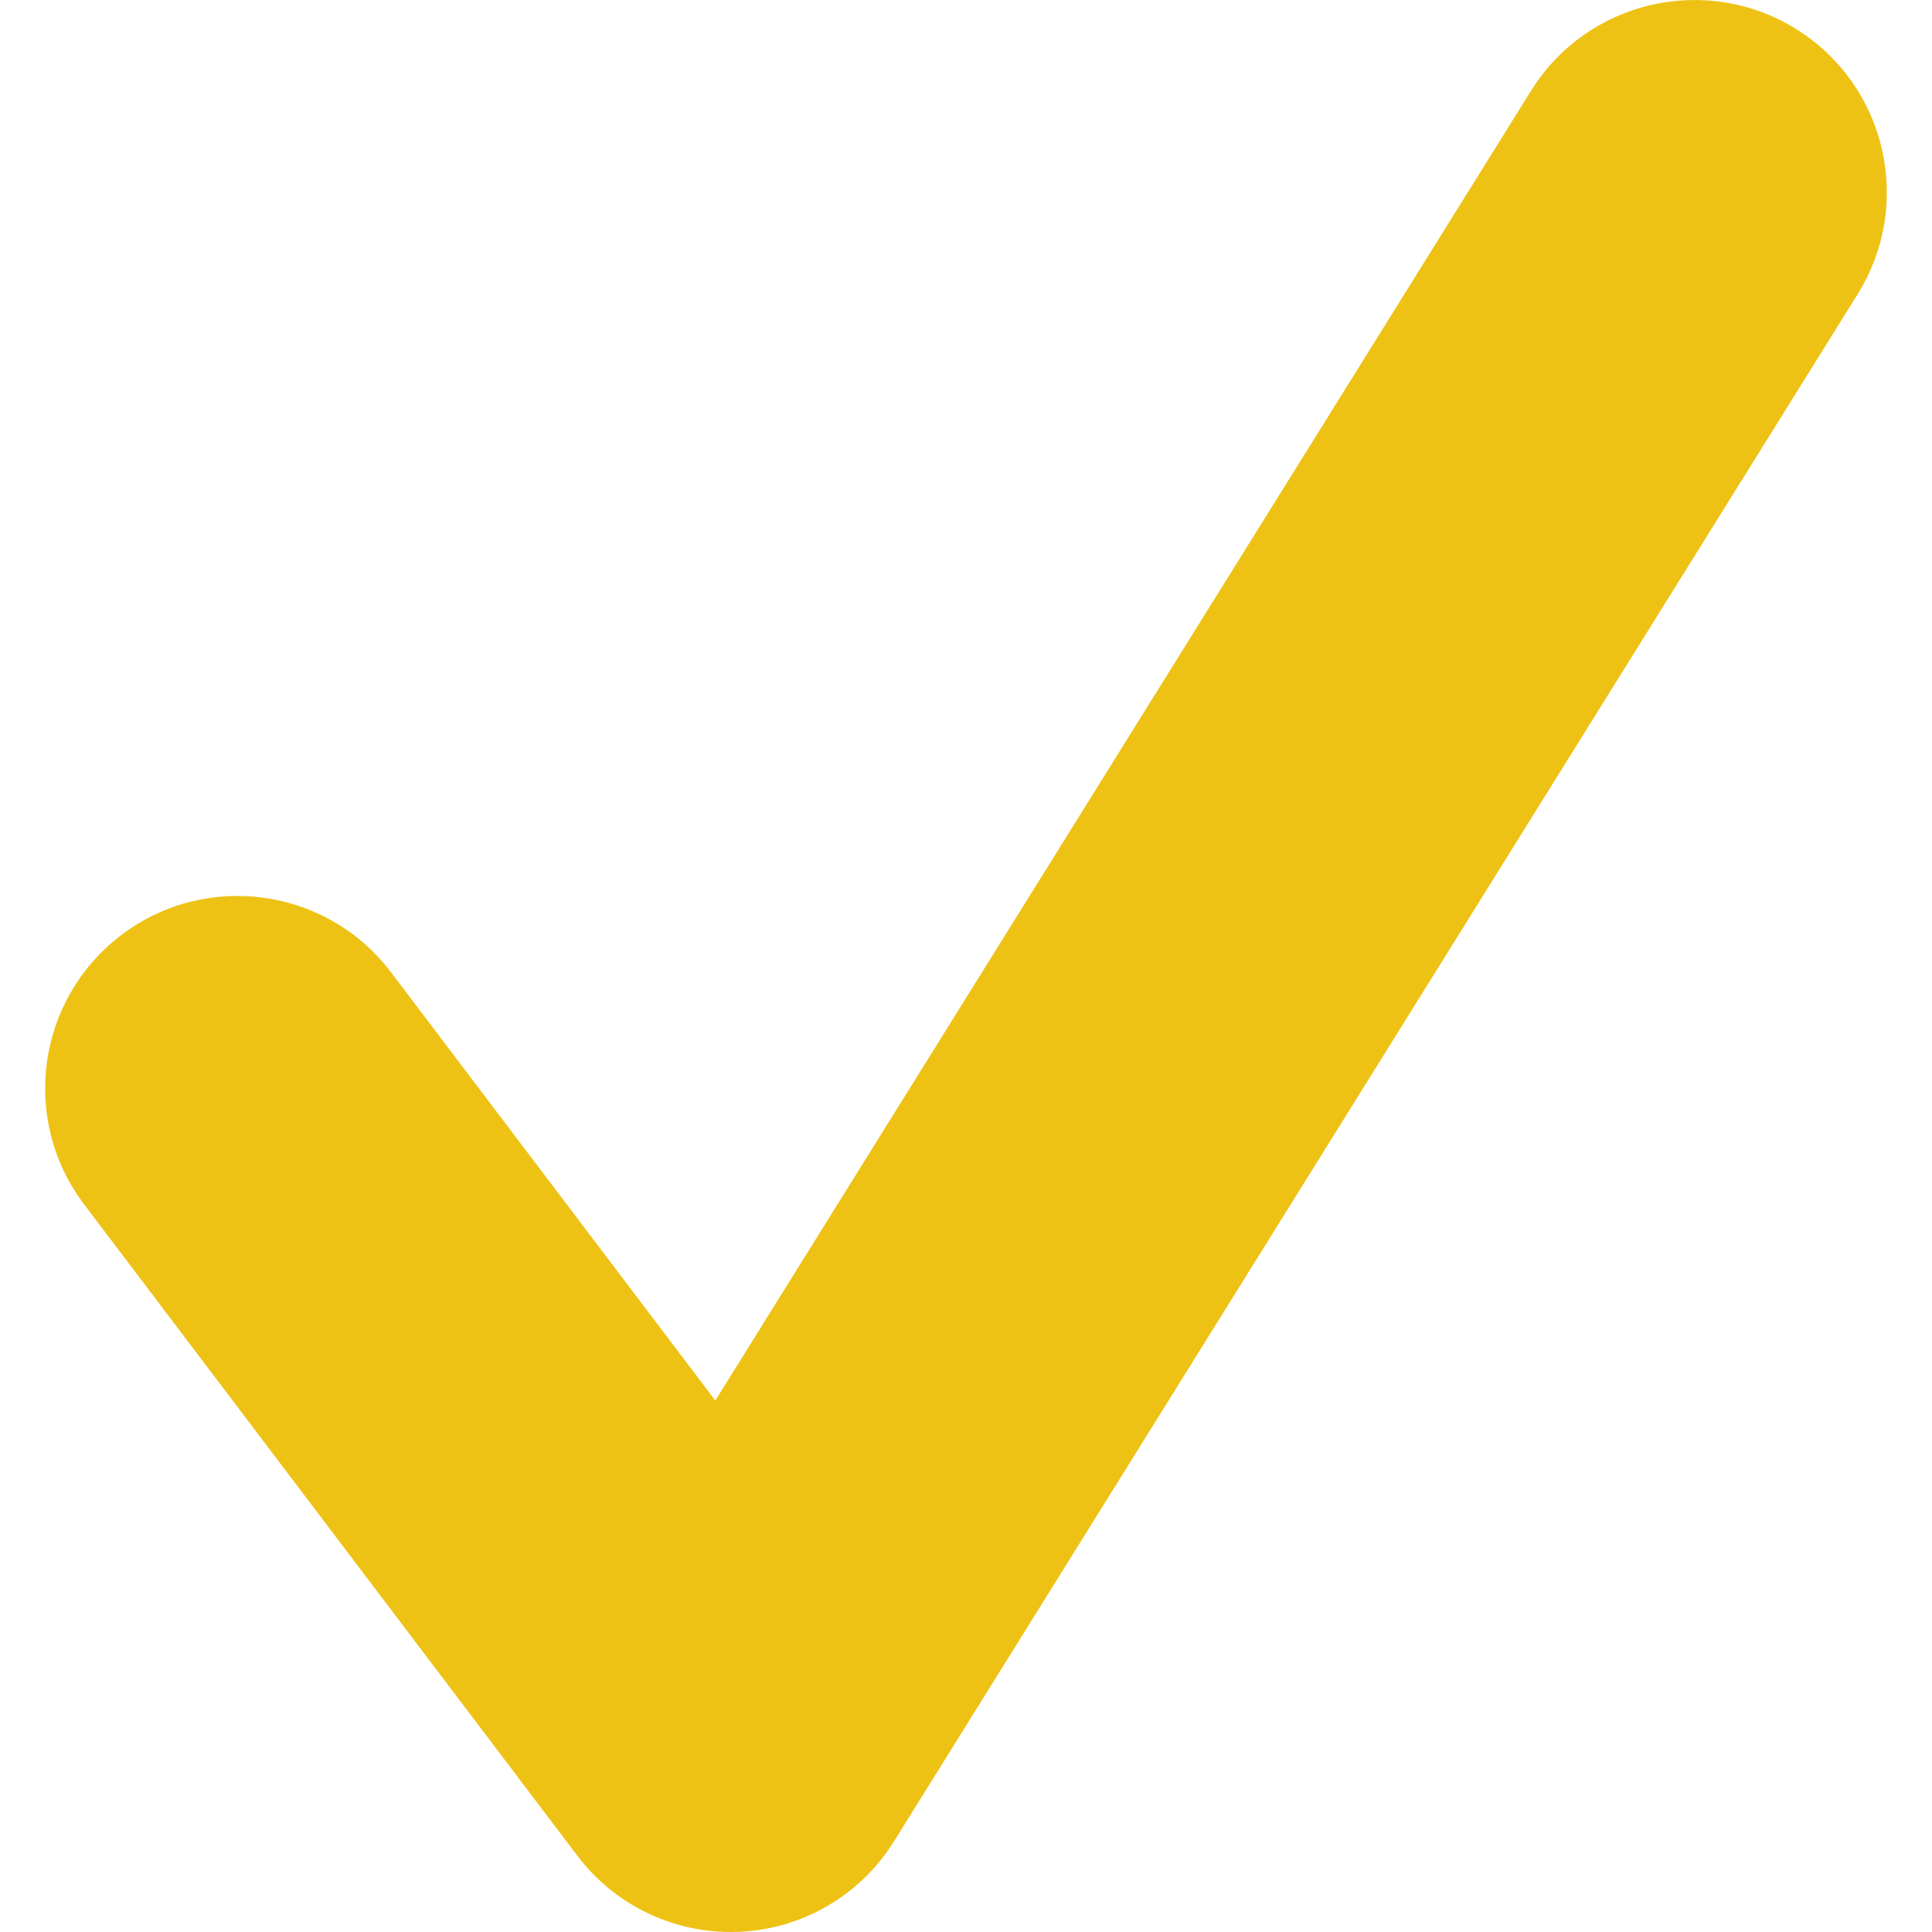
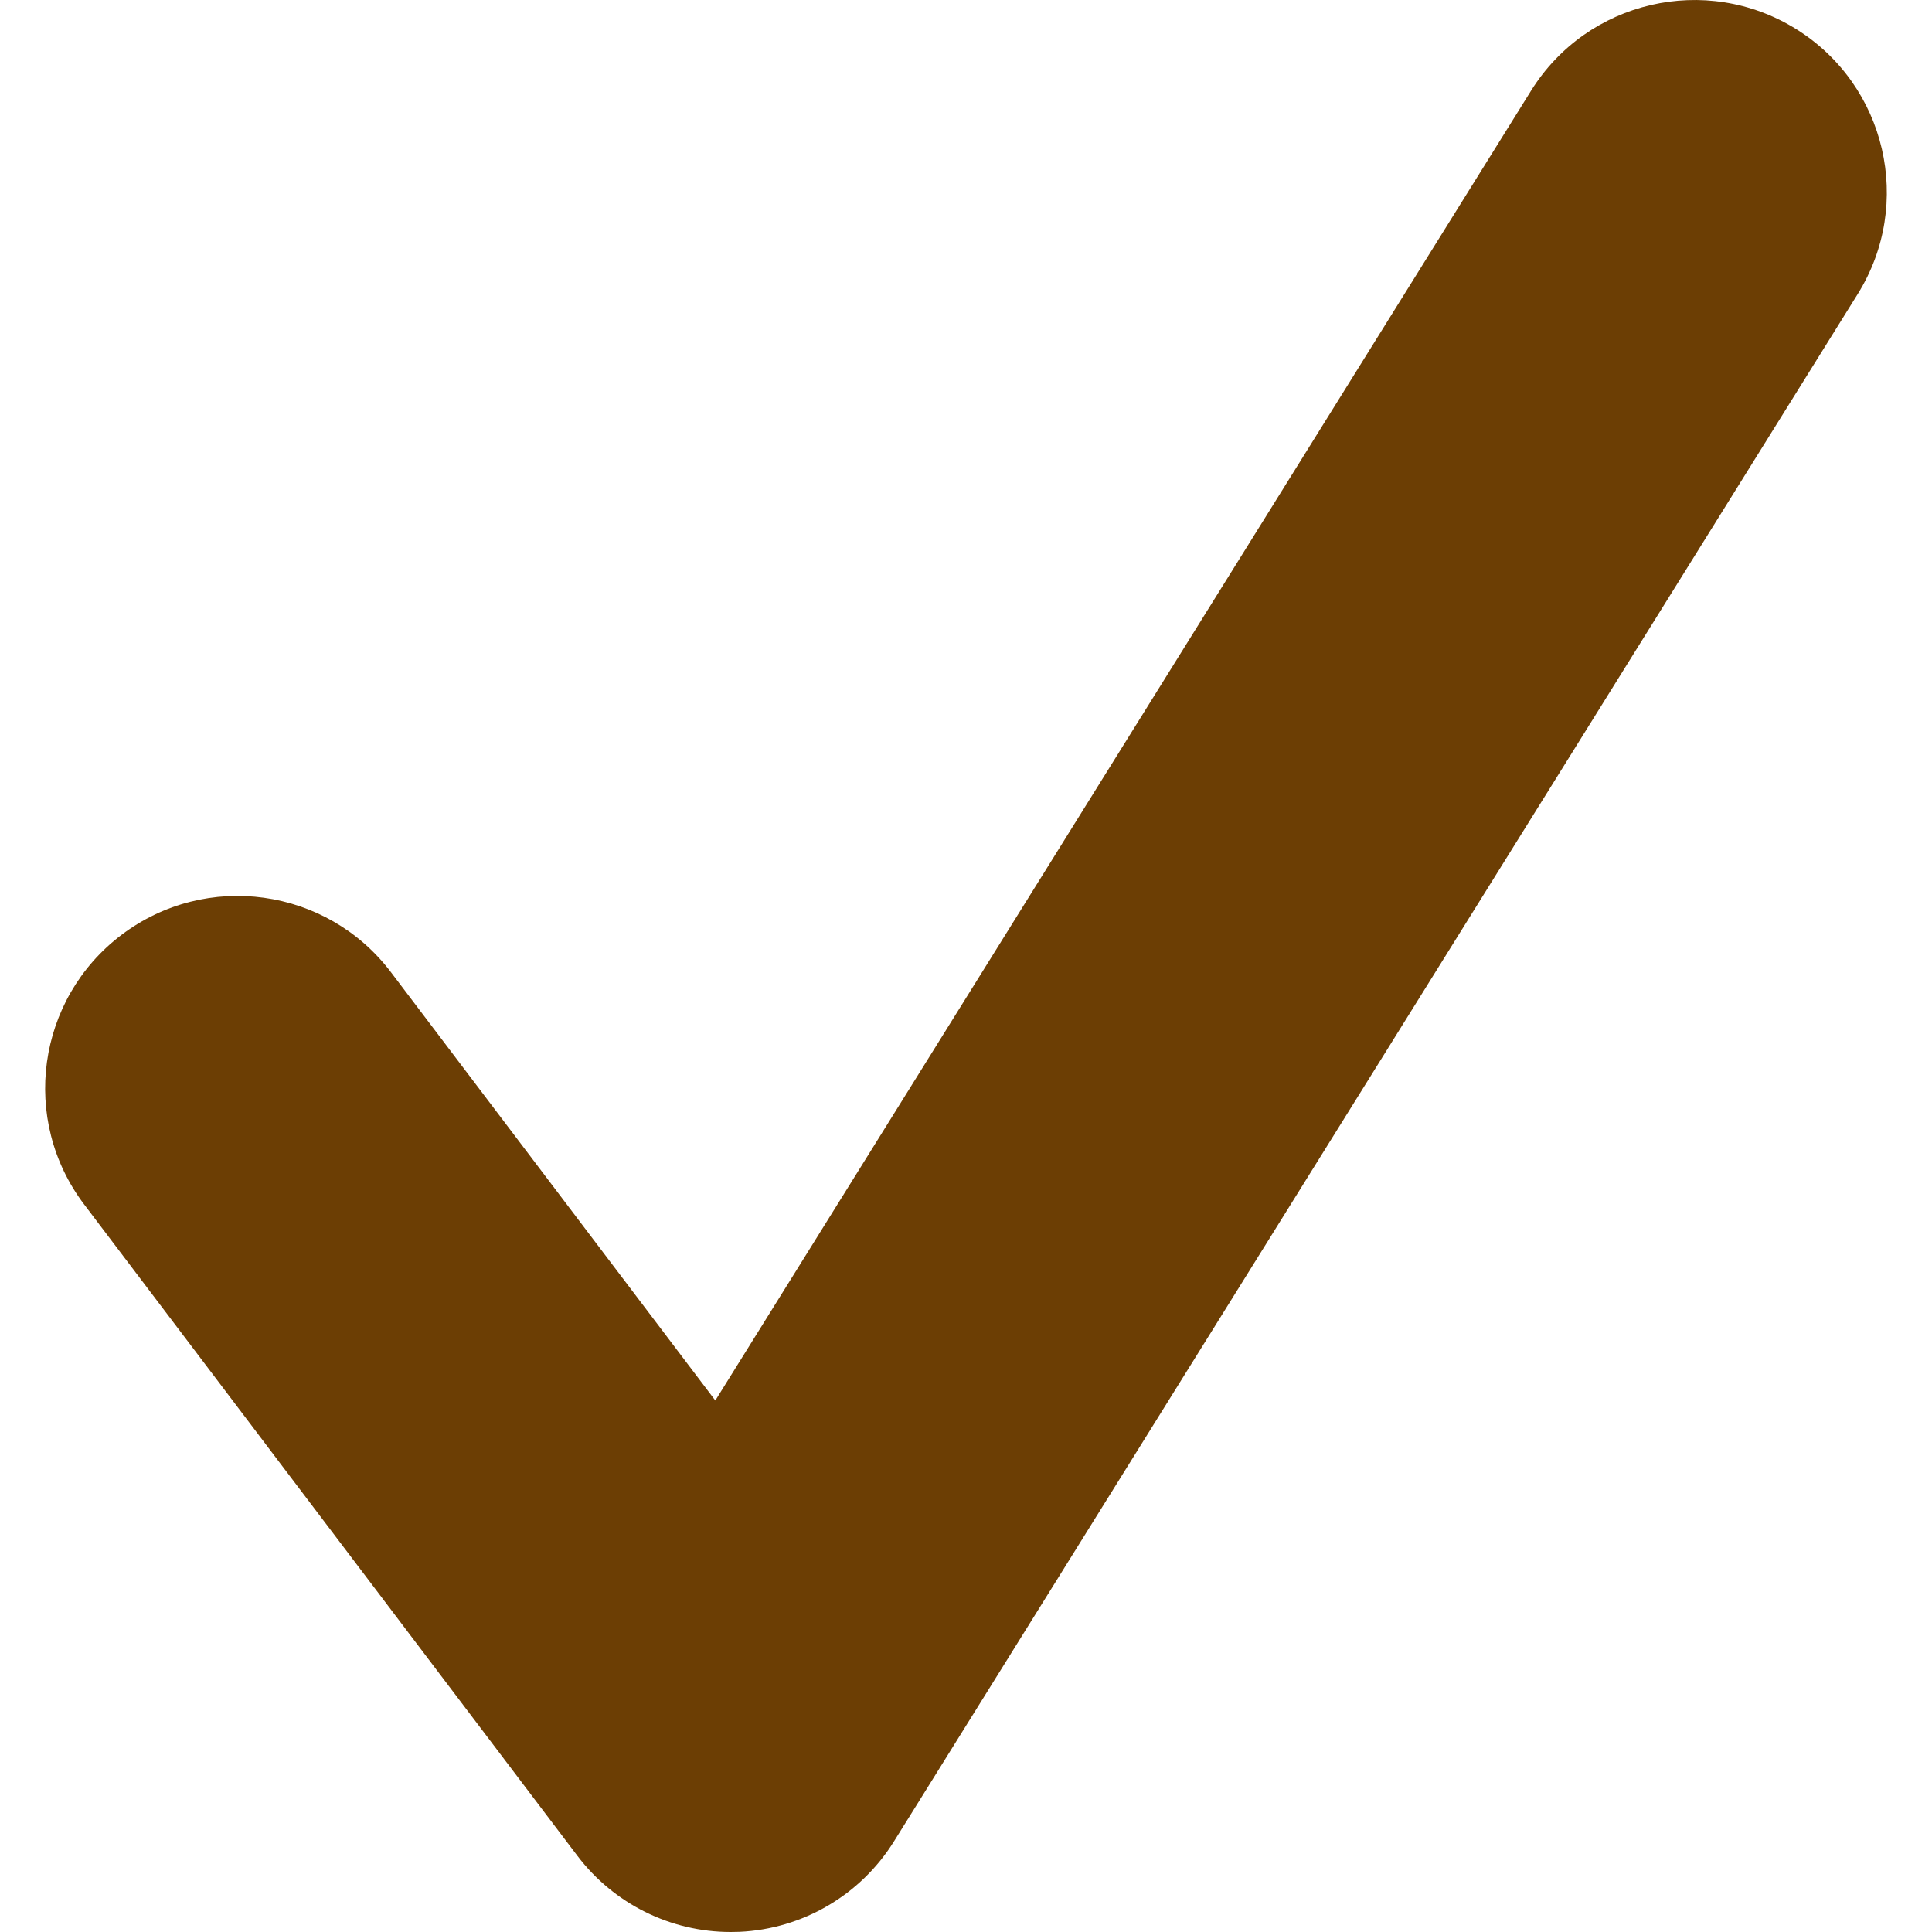
<svg xmlns="http://www.w3.org/2000/svg" version="1.1" id="Capa_1" x="0px" y="0px" viewBox="0 0 70 70" style="enable-background:new 0 0 70 70;" xml:space="preserve">
  <g>
    <g>
      <g>
-         <path style="fill:#EEC215;" d="M26.474,70c-2.176,0-4.234-1.018-5.557-2.764L3.049,43.639C0.725,40.57,1.33,36.2,4.399,33.875     c3.074-2.326,7.441-1.717,9.766,1.35l11.752,15.518L55.474,3.285c2.035-3.265,6.332-4.264,9.604-2.232     c3.268,2.034,4.266,6.334,2.23,9.602l-34.916,56.06c-1.213,1.949-3.307,3.175-5.6,3.279C26.685,69.998,26.58,70,26.474,70z" />
+         <path style="fill:#6c3e04;" d="M26.474,70c-2.176,0-4.234-1.018-5.557-2.764L3.049,43.639C0.725,40.57,1.33,36.2,4.399,33.875     c3.074-2.326,7.441-1.717,9.766,1.35l11.752,15.518L55.474,3.285c2.035-3.265,6.332-4.264,9.604-2.232     c3.268,2.034,4.266,6.334,2.23,9.602l-34.916,56.06c-1.213,1.949-3.307,3.175-5.6,3.279C26.685,69.998,26.58,70,26.474,70z" />
      </g>
    </g>
  </g>
  <g>
</g>
  <g>
</g>
  <g>
</g>
  <g>
</g>
  <g>
</g>
  <g>
</g>
  <g>
</g>
  <g>
</g>
  <g>
</g>
  <g>
</g>
  <g>
</g>
  <g>
</g>
  <g>
</g>
  <g>
</g>
  <g>
</g>
</svg>
